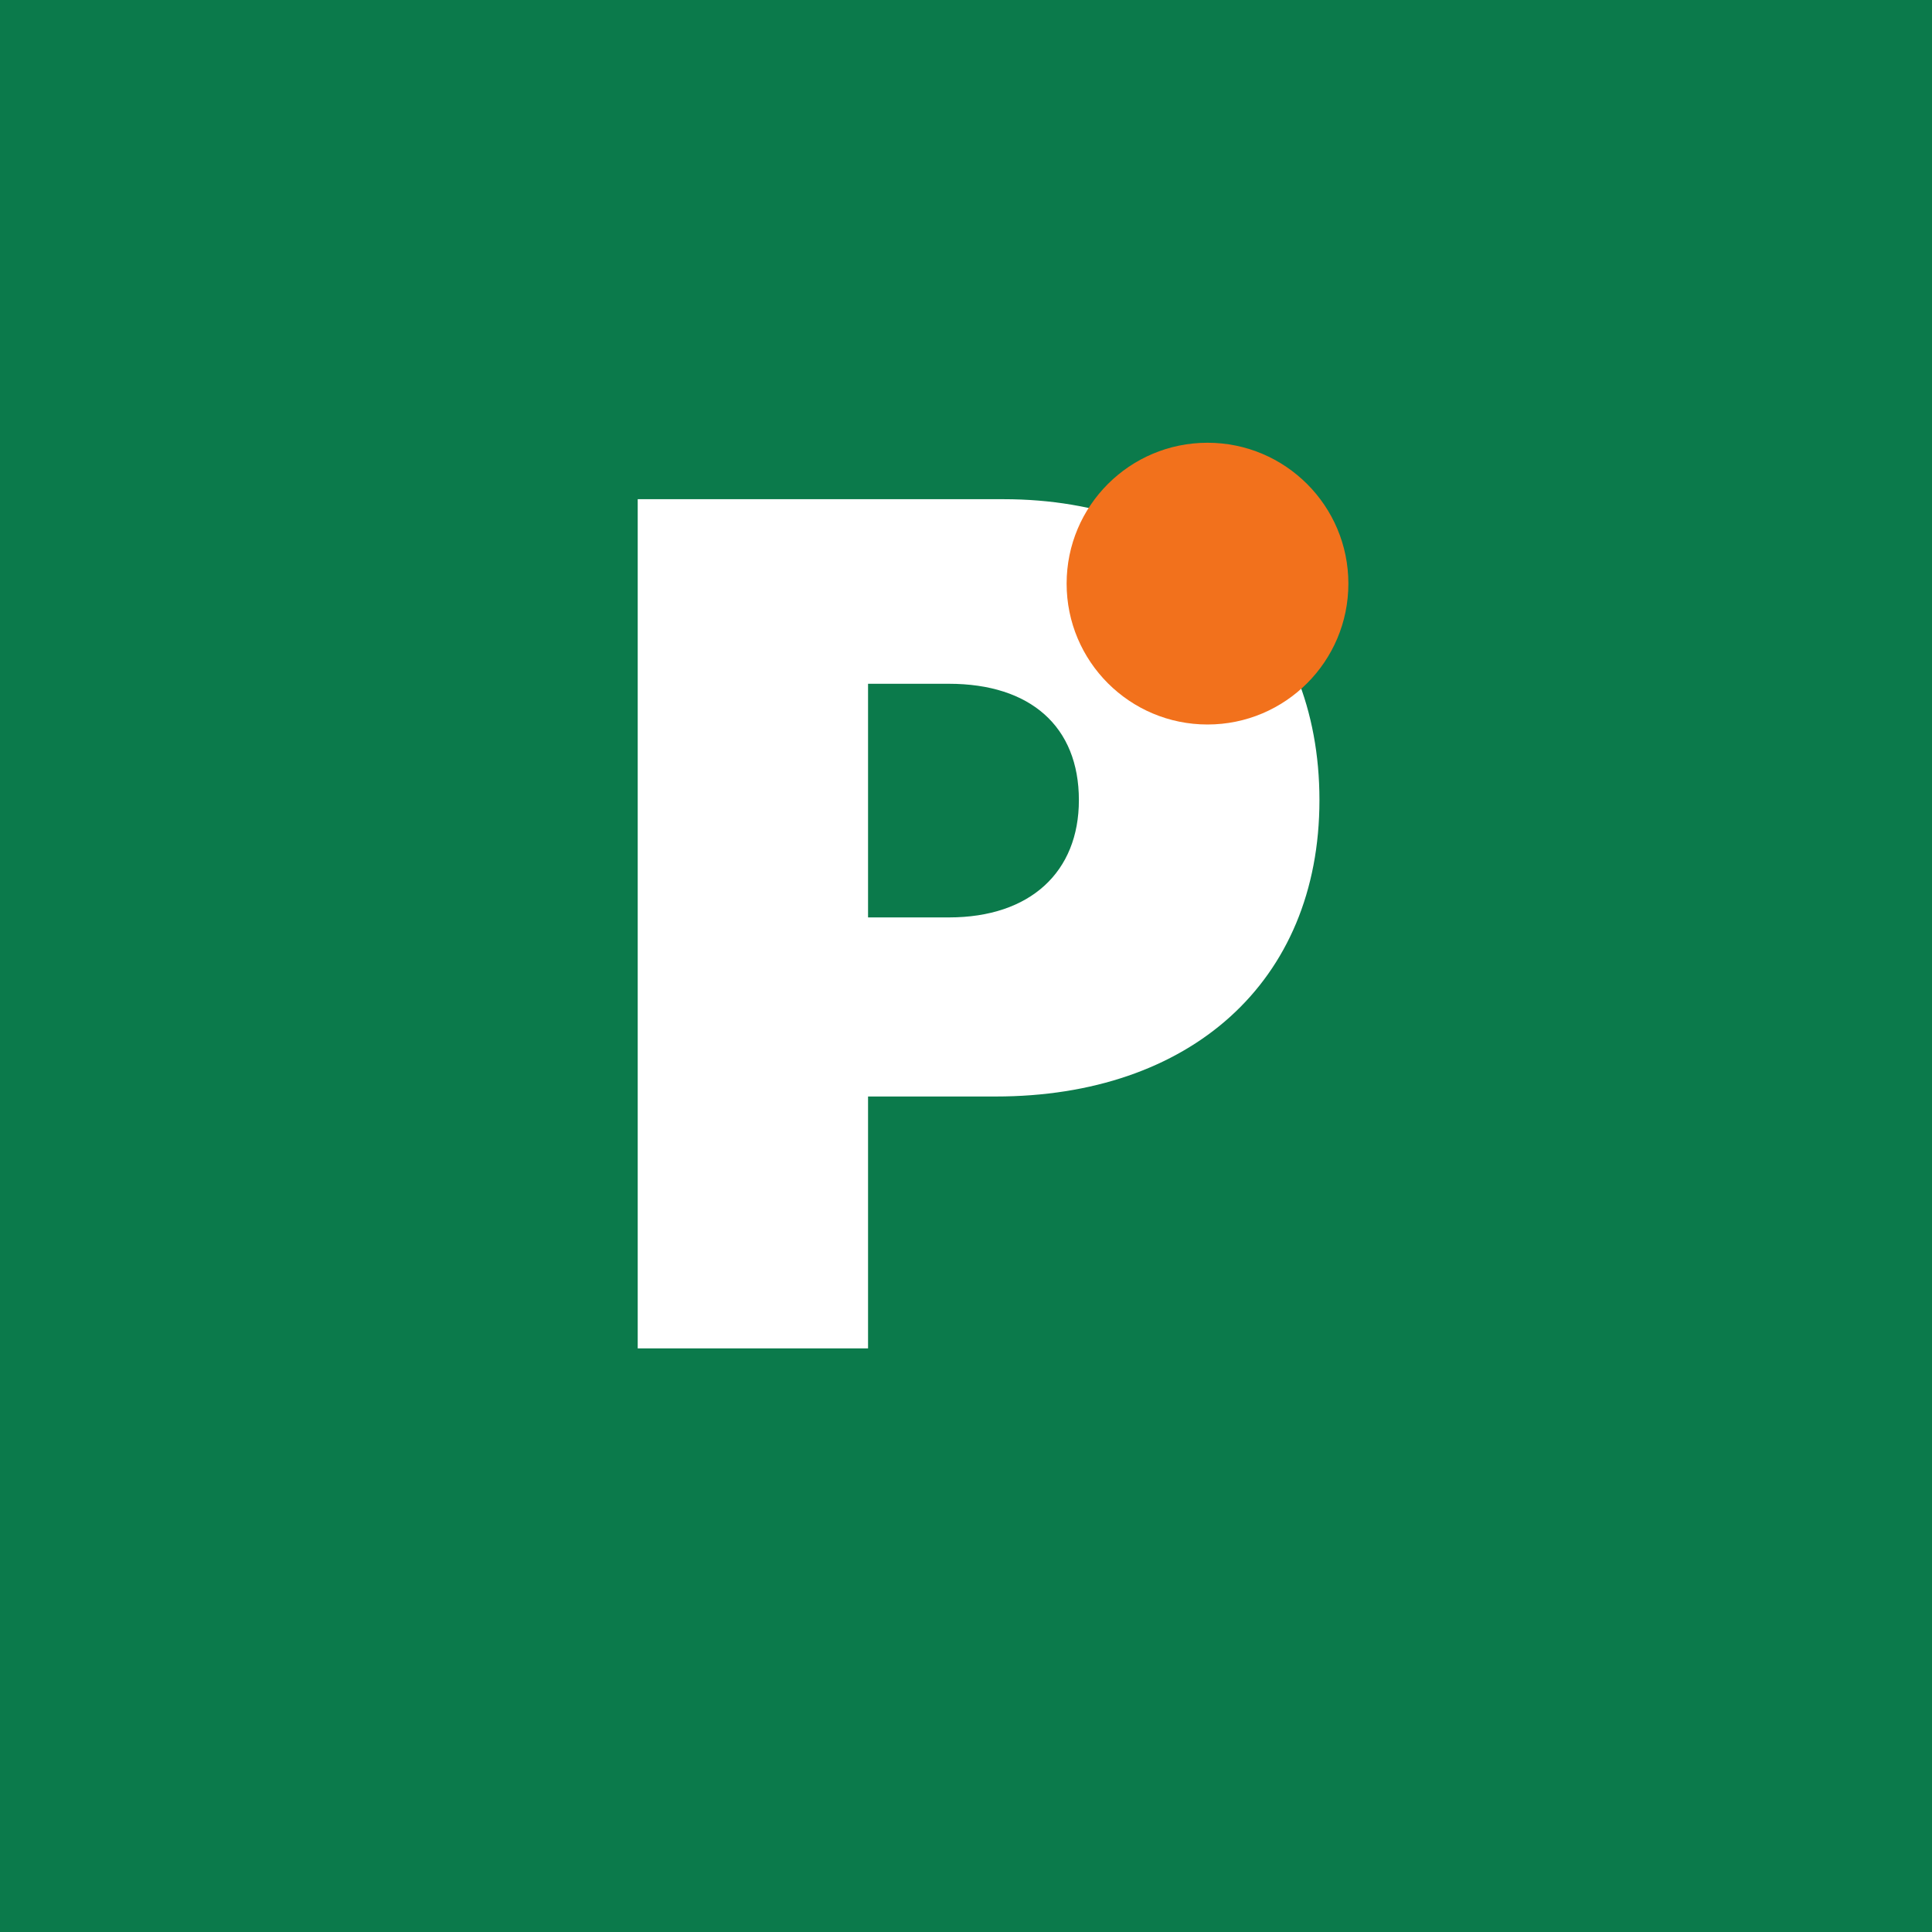
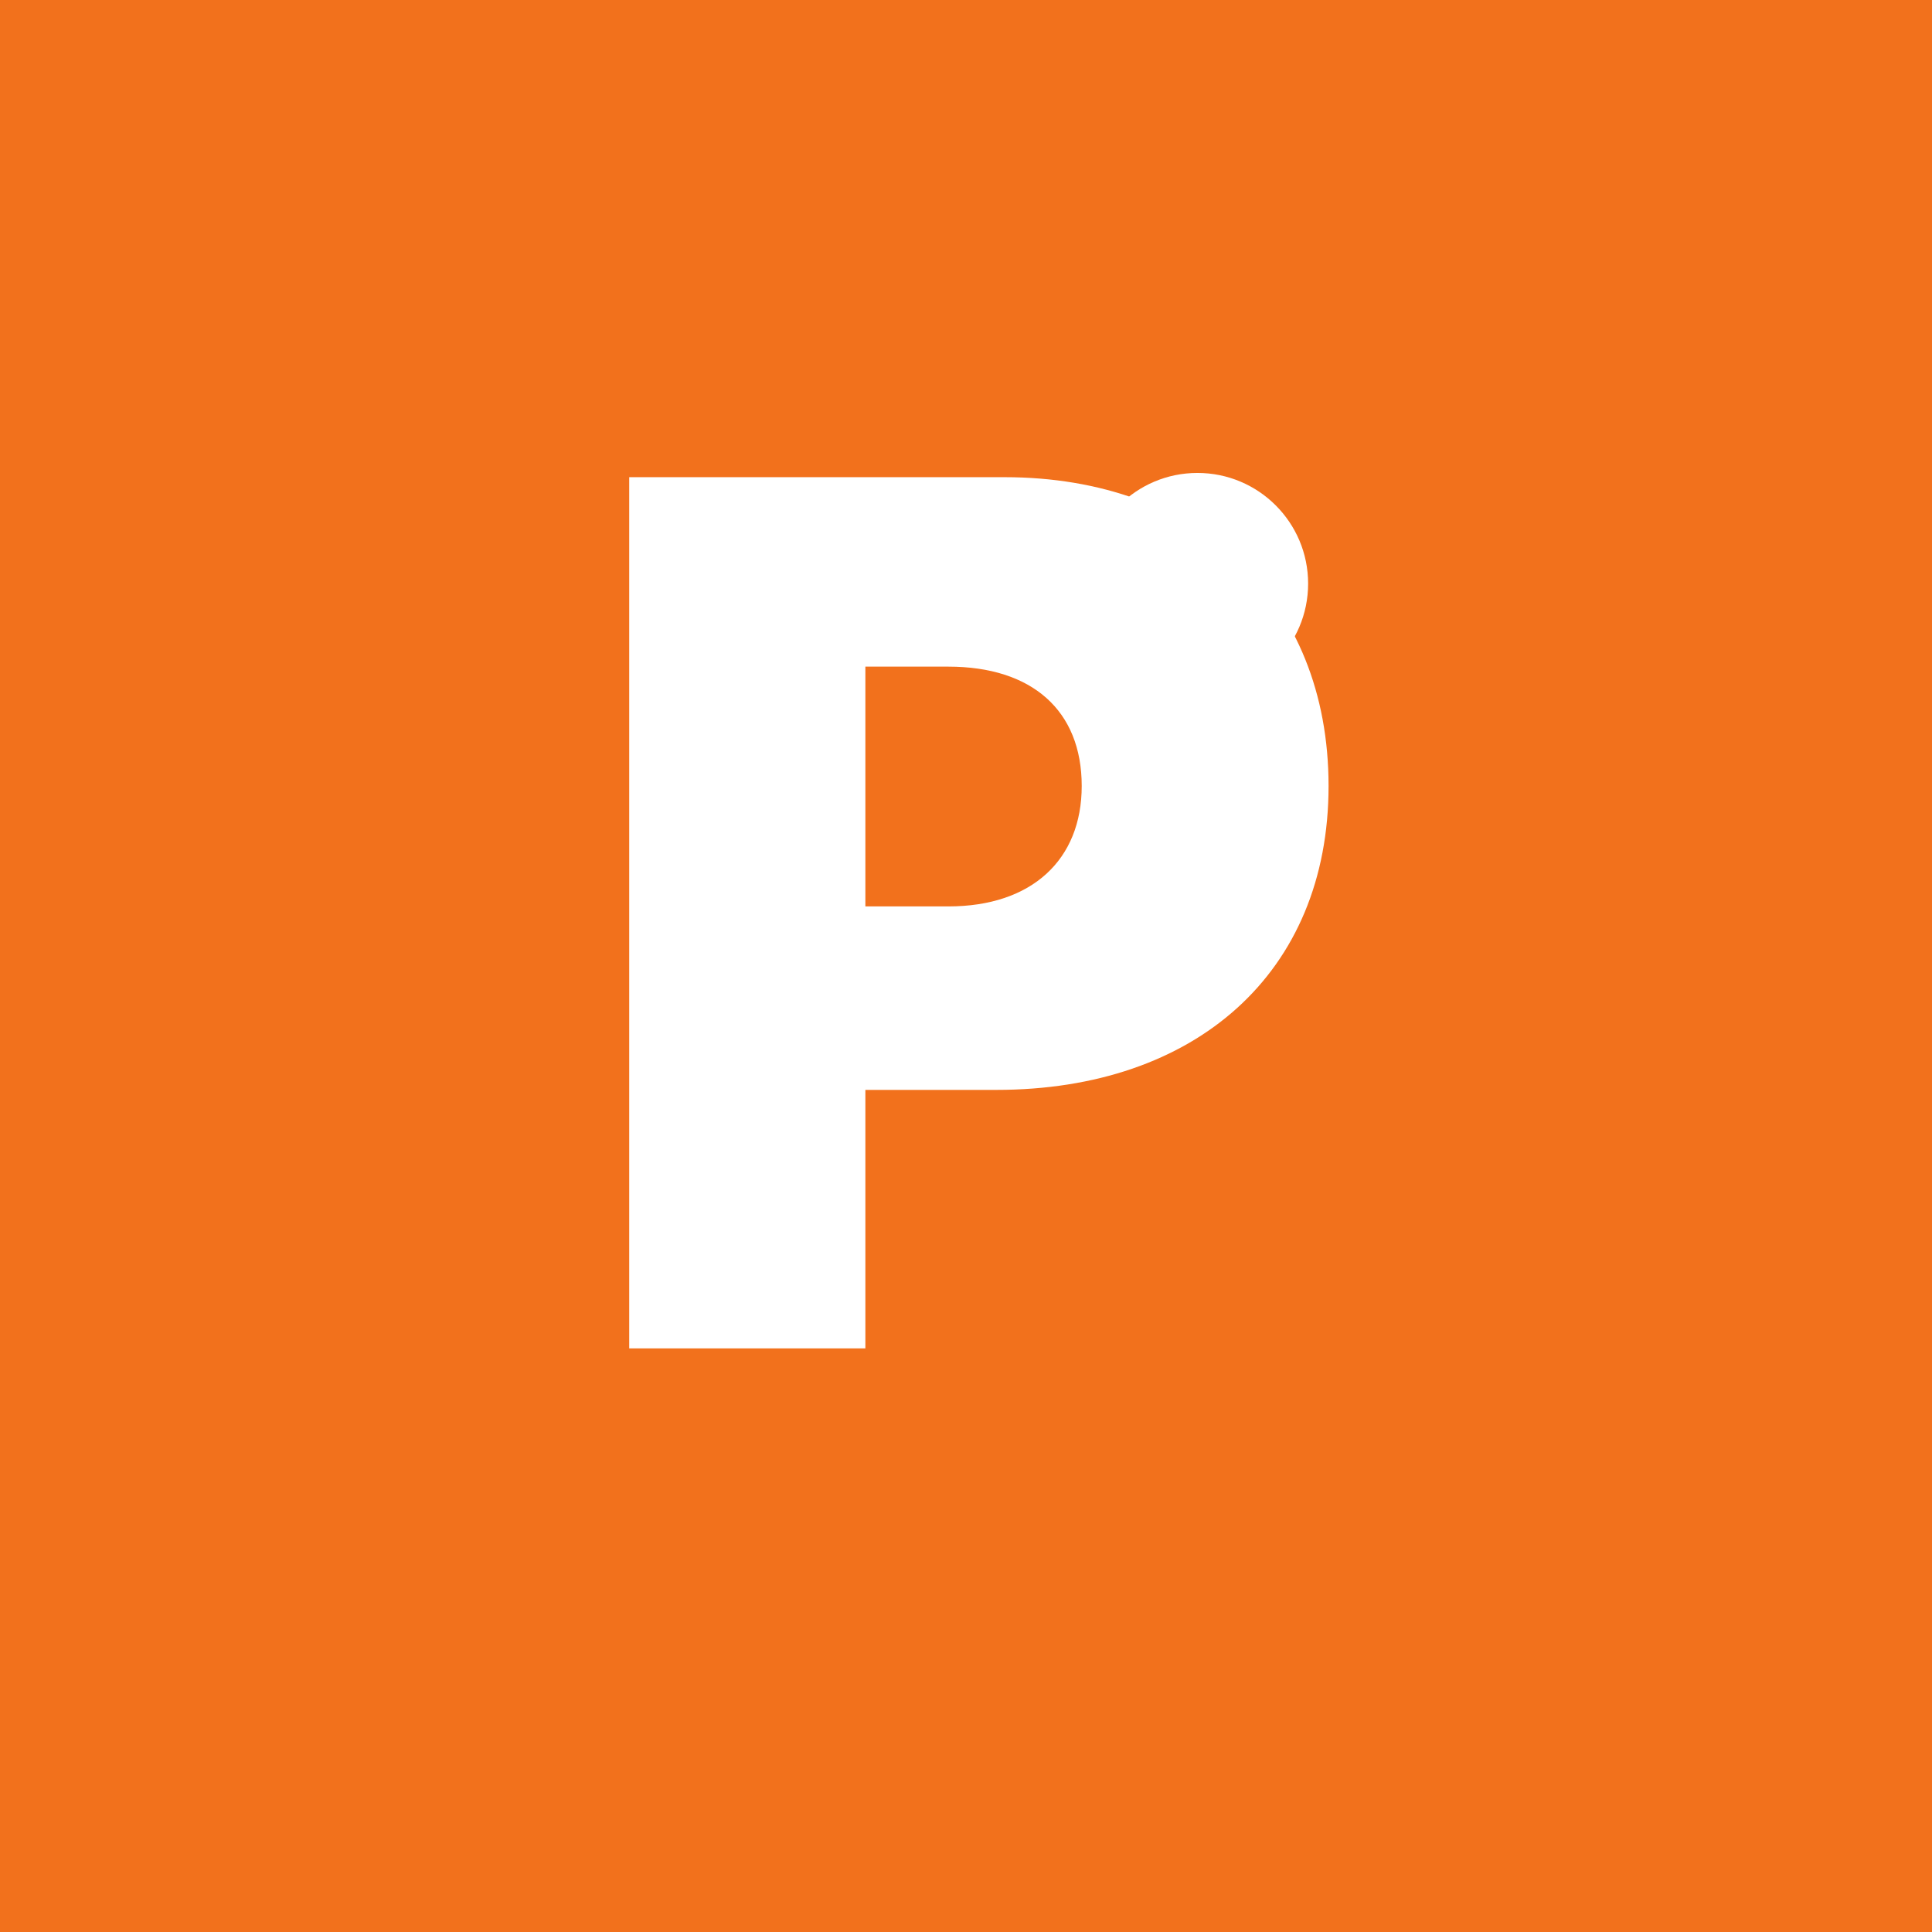
<svg xmlns="http://www.w3.org/2000/svg" viewBox="0 0 192 192" width="192" height="192">
-   <rect width="192" height="192" fill="#0B7A4B" />
-   <text x="96" y="134" text-anchor="middle" font-family="-apple-system, BlinkMacSystemFont, 'Segoe UI', sans-serif" font-size="116" font-weight="900" fill="#FFFFFF" letter-spacing="-4">P</text>
-   <circle cx="120" cy="58" r="14" fill="#F2711C" />
+   <rect width="192" height="192" fill="#F2711C" />
+   <text x="96" y="134" text-anchor="middle" font-family="-apple-system, BlinkMacSystemFont, 'Segoe UI', sans-serif" font-size="119" font-weight="900" fill="#FFFFFF" letter-spacing="-3">P</text>
+   <circle cx="119" cy="58" r="11" fill="#FFFFFF" />
</svg>
